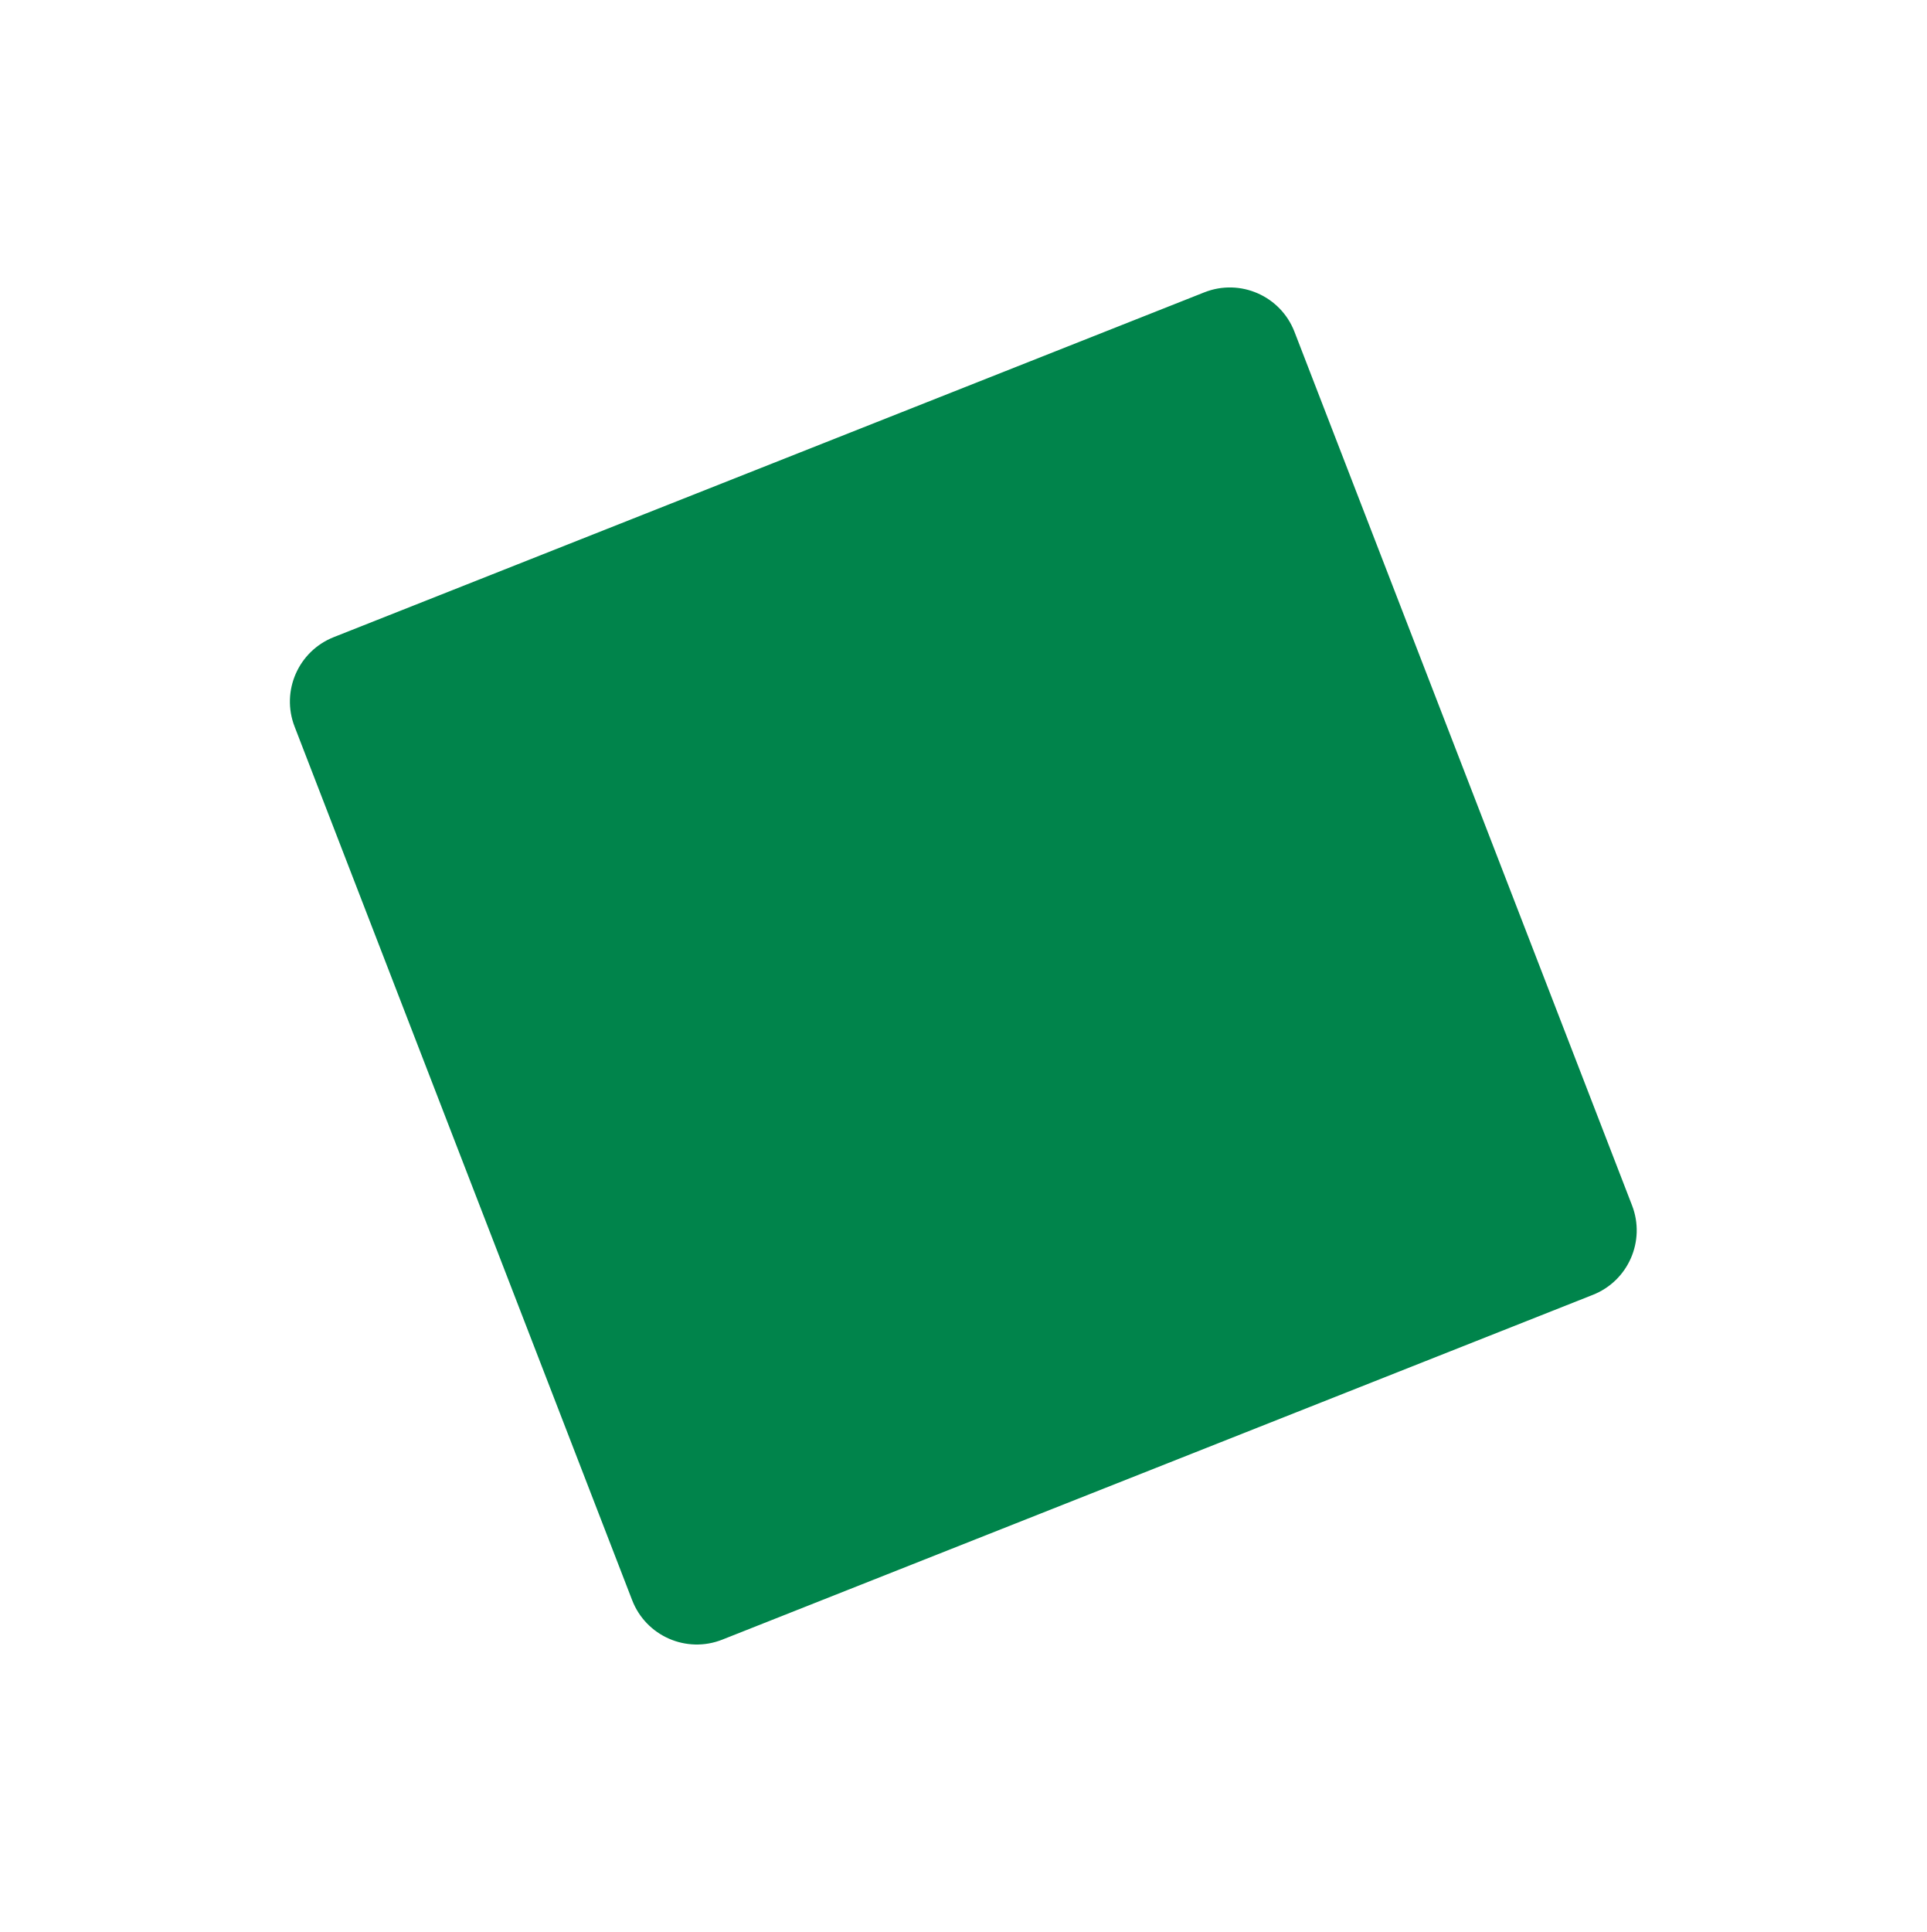
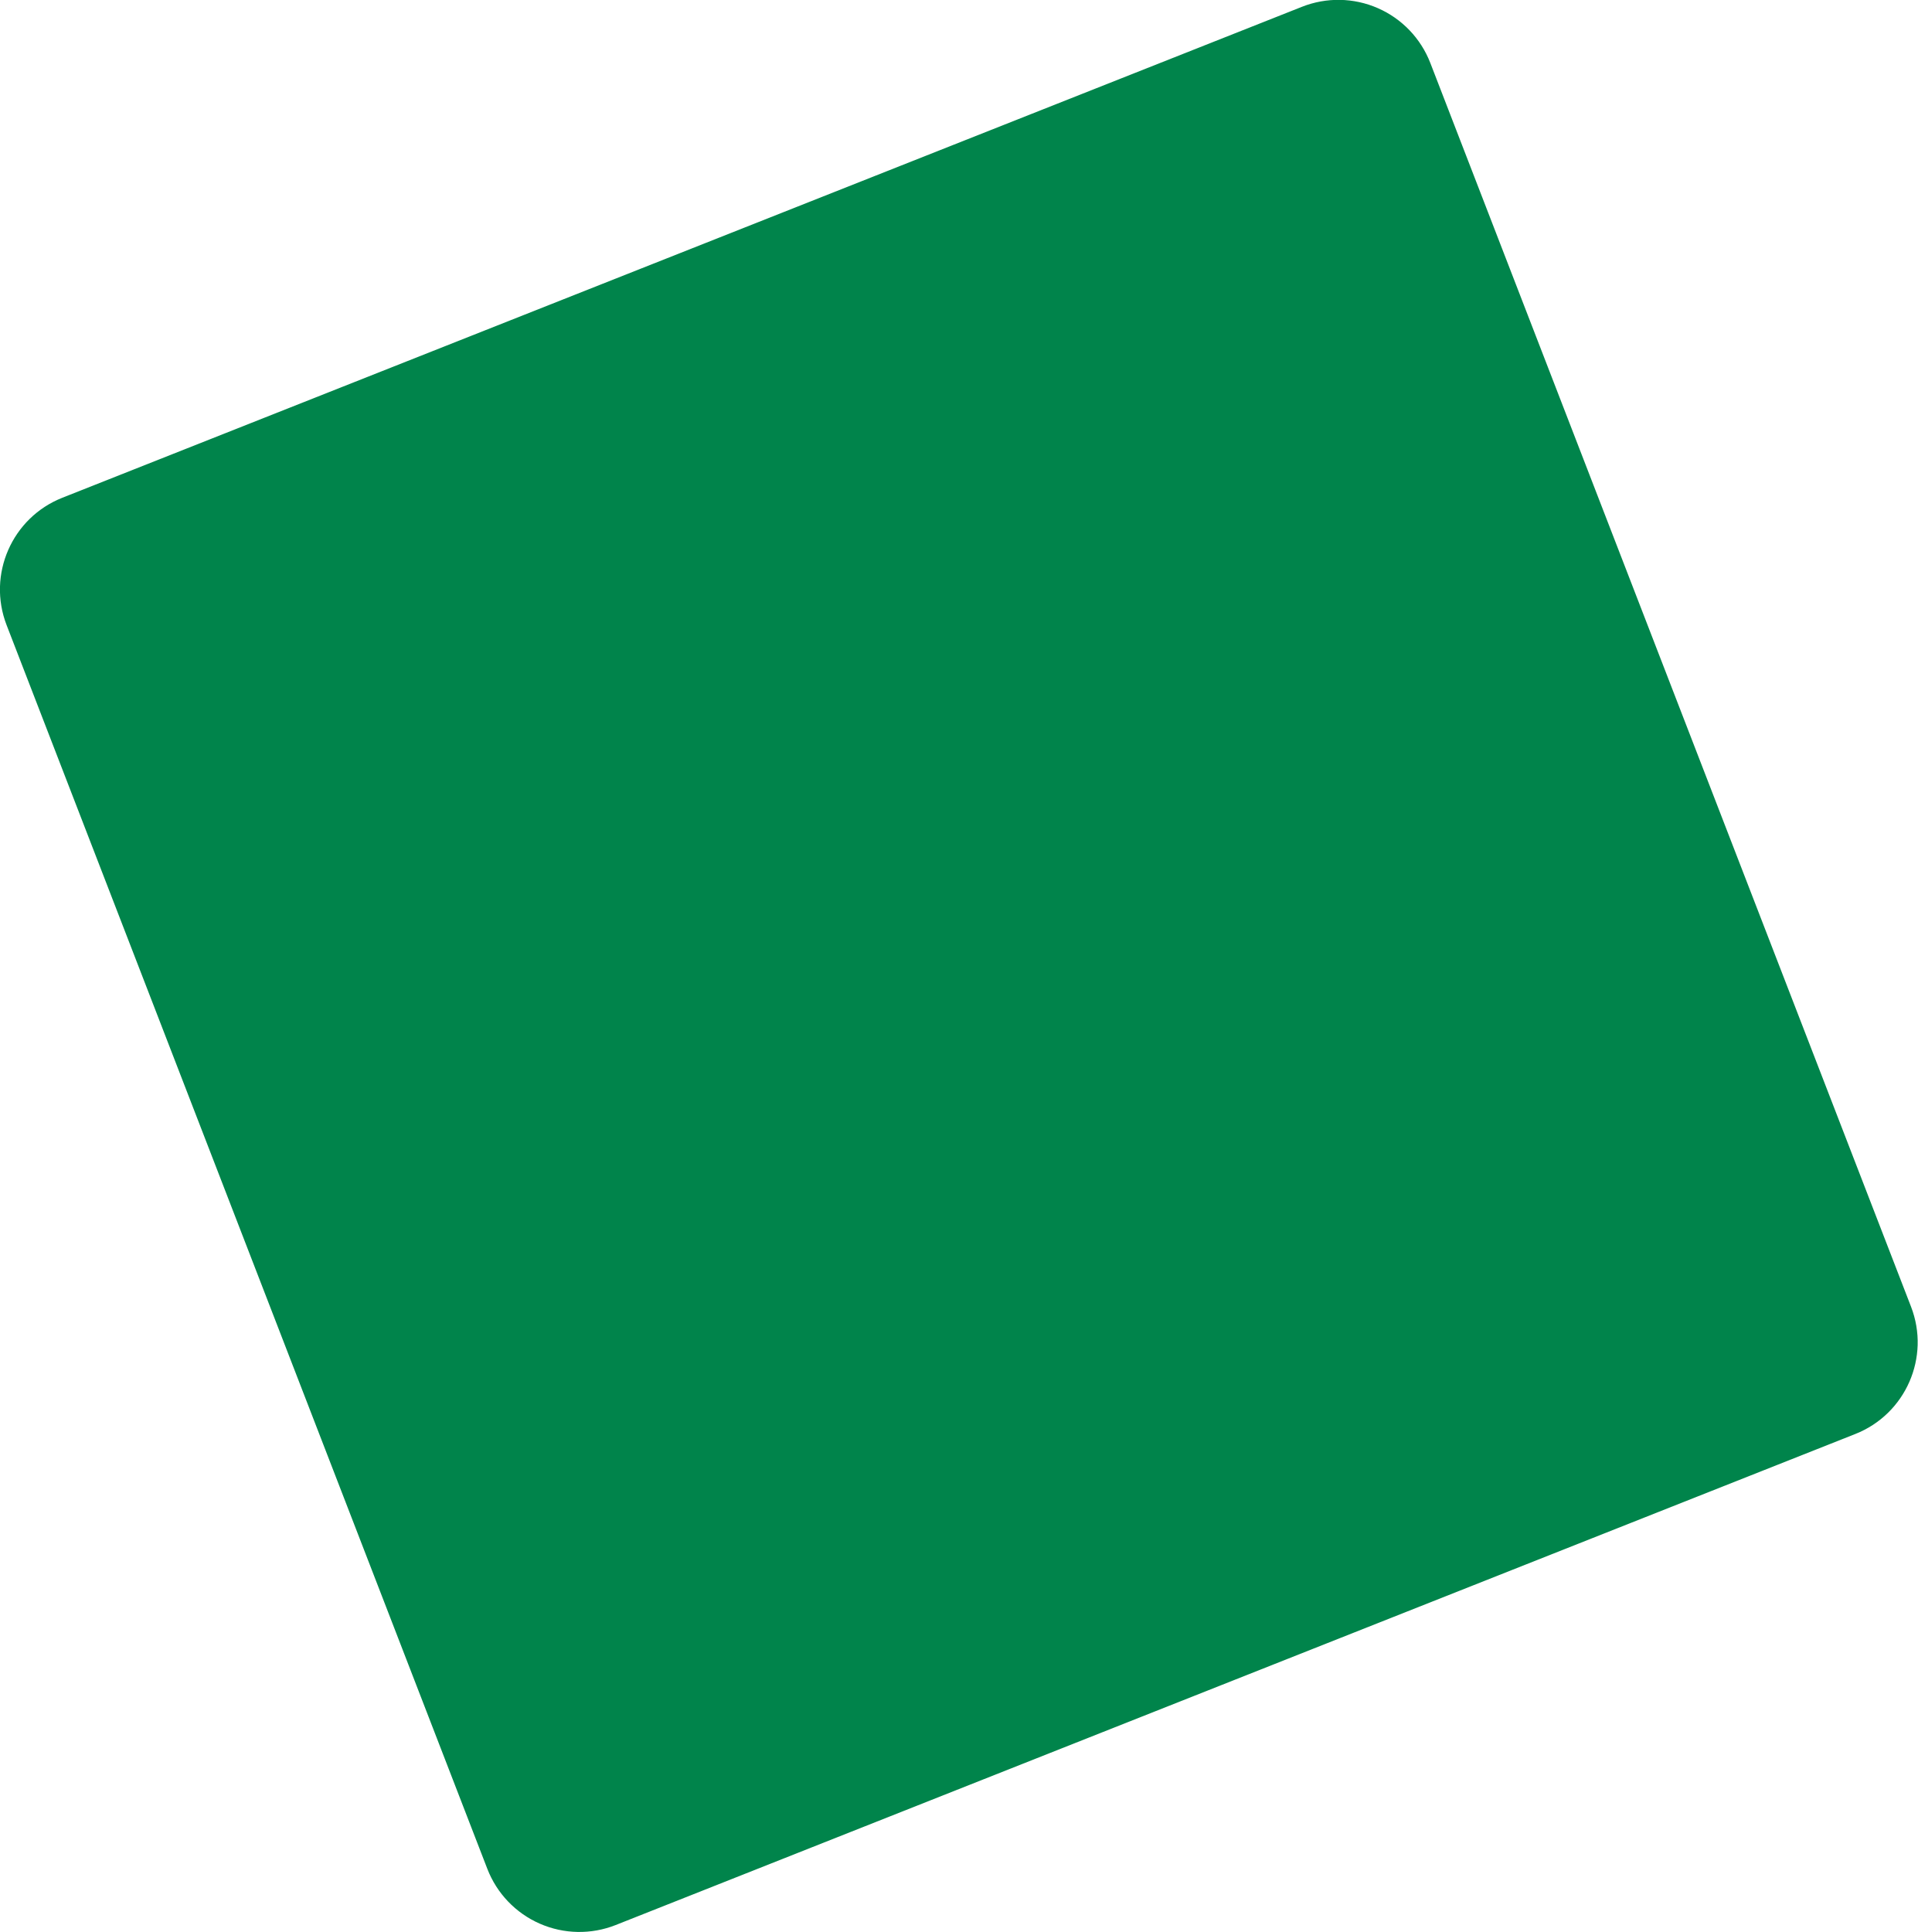
- <svg xmlns="http://www.w3.org/2000/svg" width="1140" height="1143" viewBox="0 0 1140 1143" fill="none">
-   <path d="M427.402 970.031C406.226 978.417 382.274 967.936 374.064 946.692L174.312 429.855C166.196 408.857 176.529 385.242 197.46 376.954L712.635 172.954C733.811 164.568 757.762 175.049 765.973 196.293L965.724 713.13C973.84 734.128 963.507 757.743 942.576 766.031L427.402 970.031Z" fill="#00844B" />
+ <svg xmlns="http://www.w3.org/2000/svg" id="Слой_1" data-name="Слой 1" viewBox="0 0 1124.96 1133.31">
+   <defs>
+     <style>.cls-1{fill:#00844b;}</style>
+   </defs>
+   <path class="cls-1" d="M368.7,1134.07a57.88,57.88,0,0,1-75.29-33l-282-729.56a57.89,57.89,0,0,1,32.68-74.68l727.21-288a57.88,57.88,0,0,1,75.3,32.94l282,729.57a57.87,57.87,0,0,1-32.67,74.67Z" transform="translate(-7.54 -4.84)" />
</svg>
